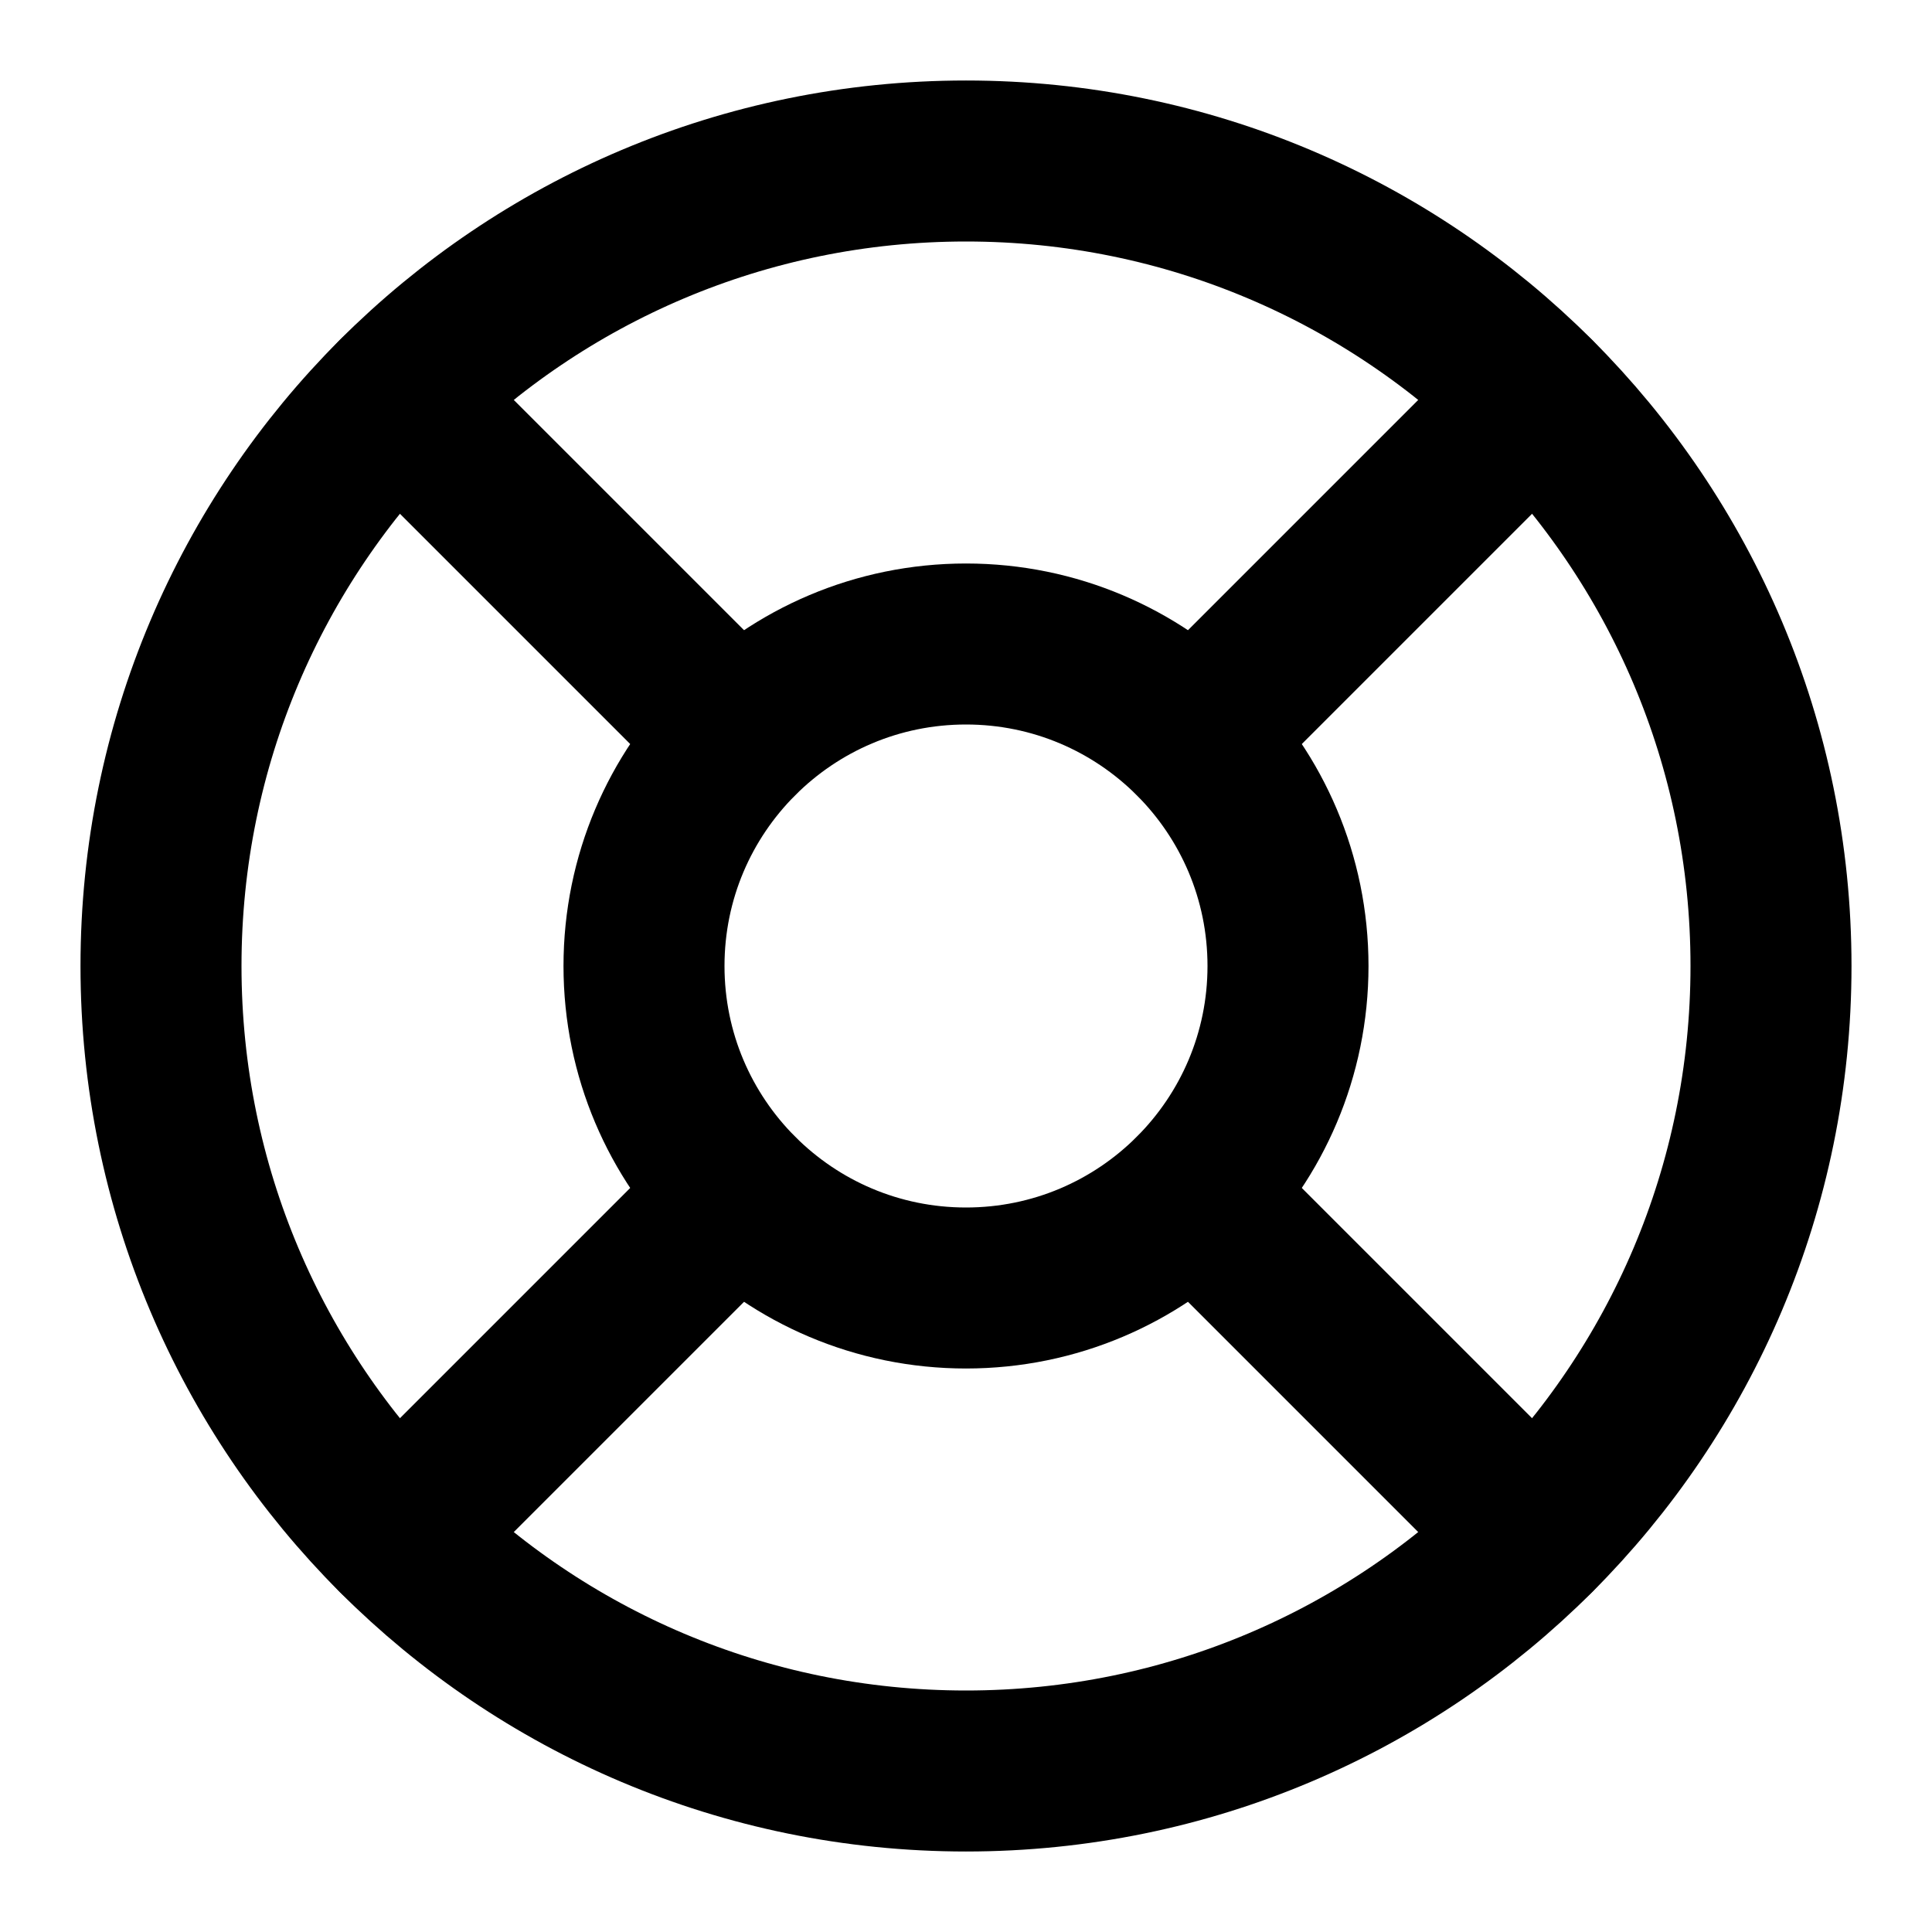
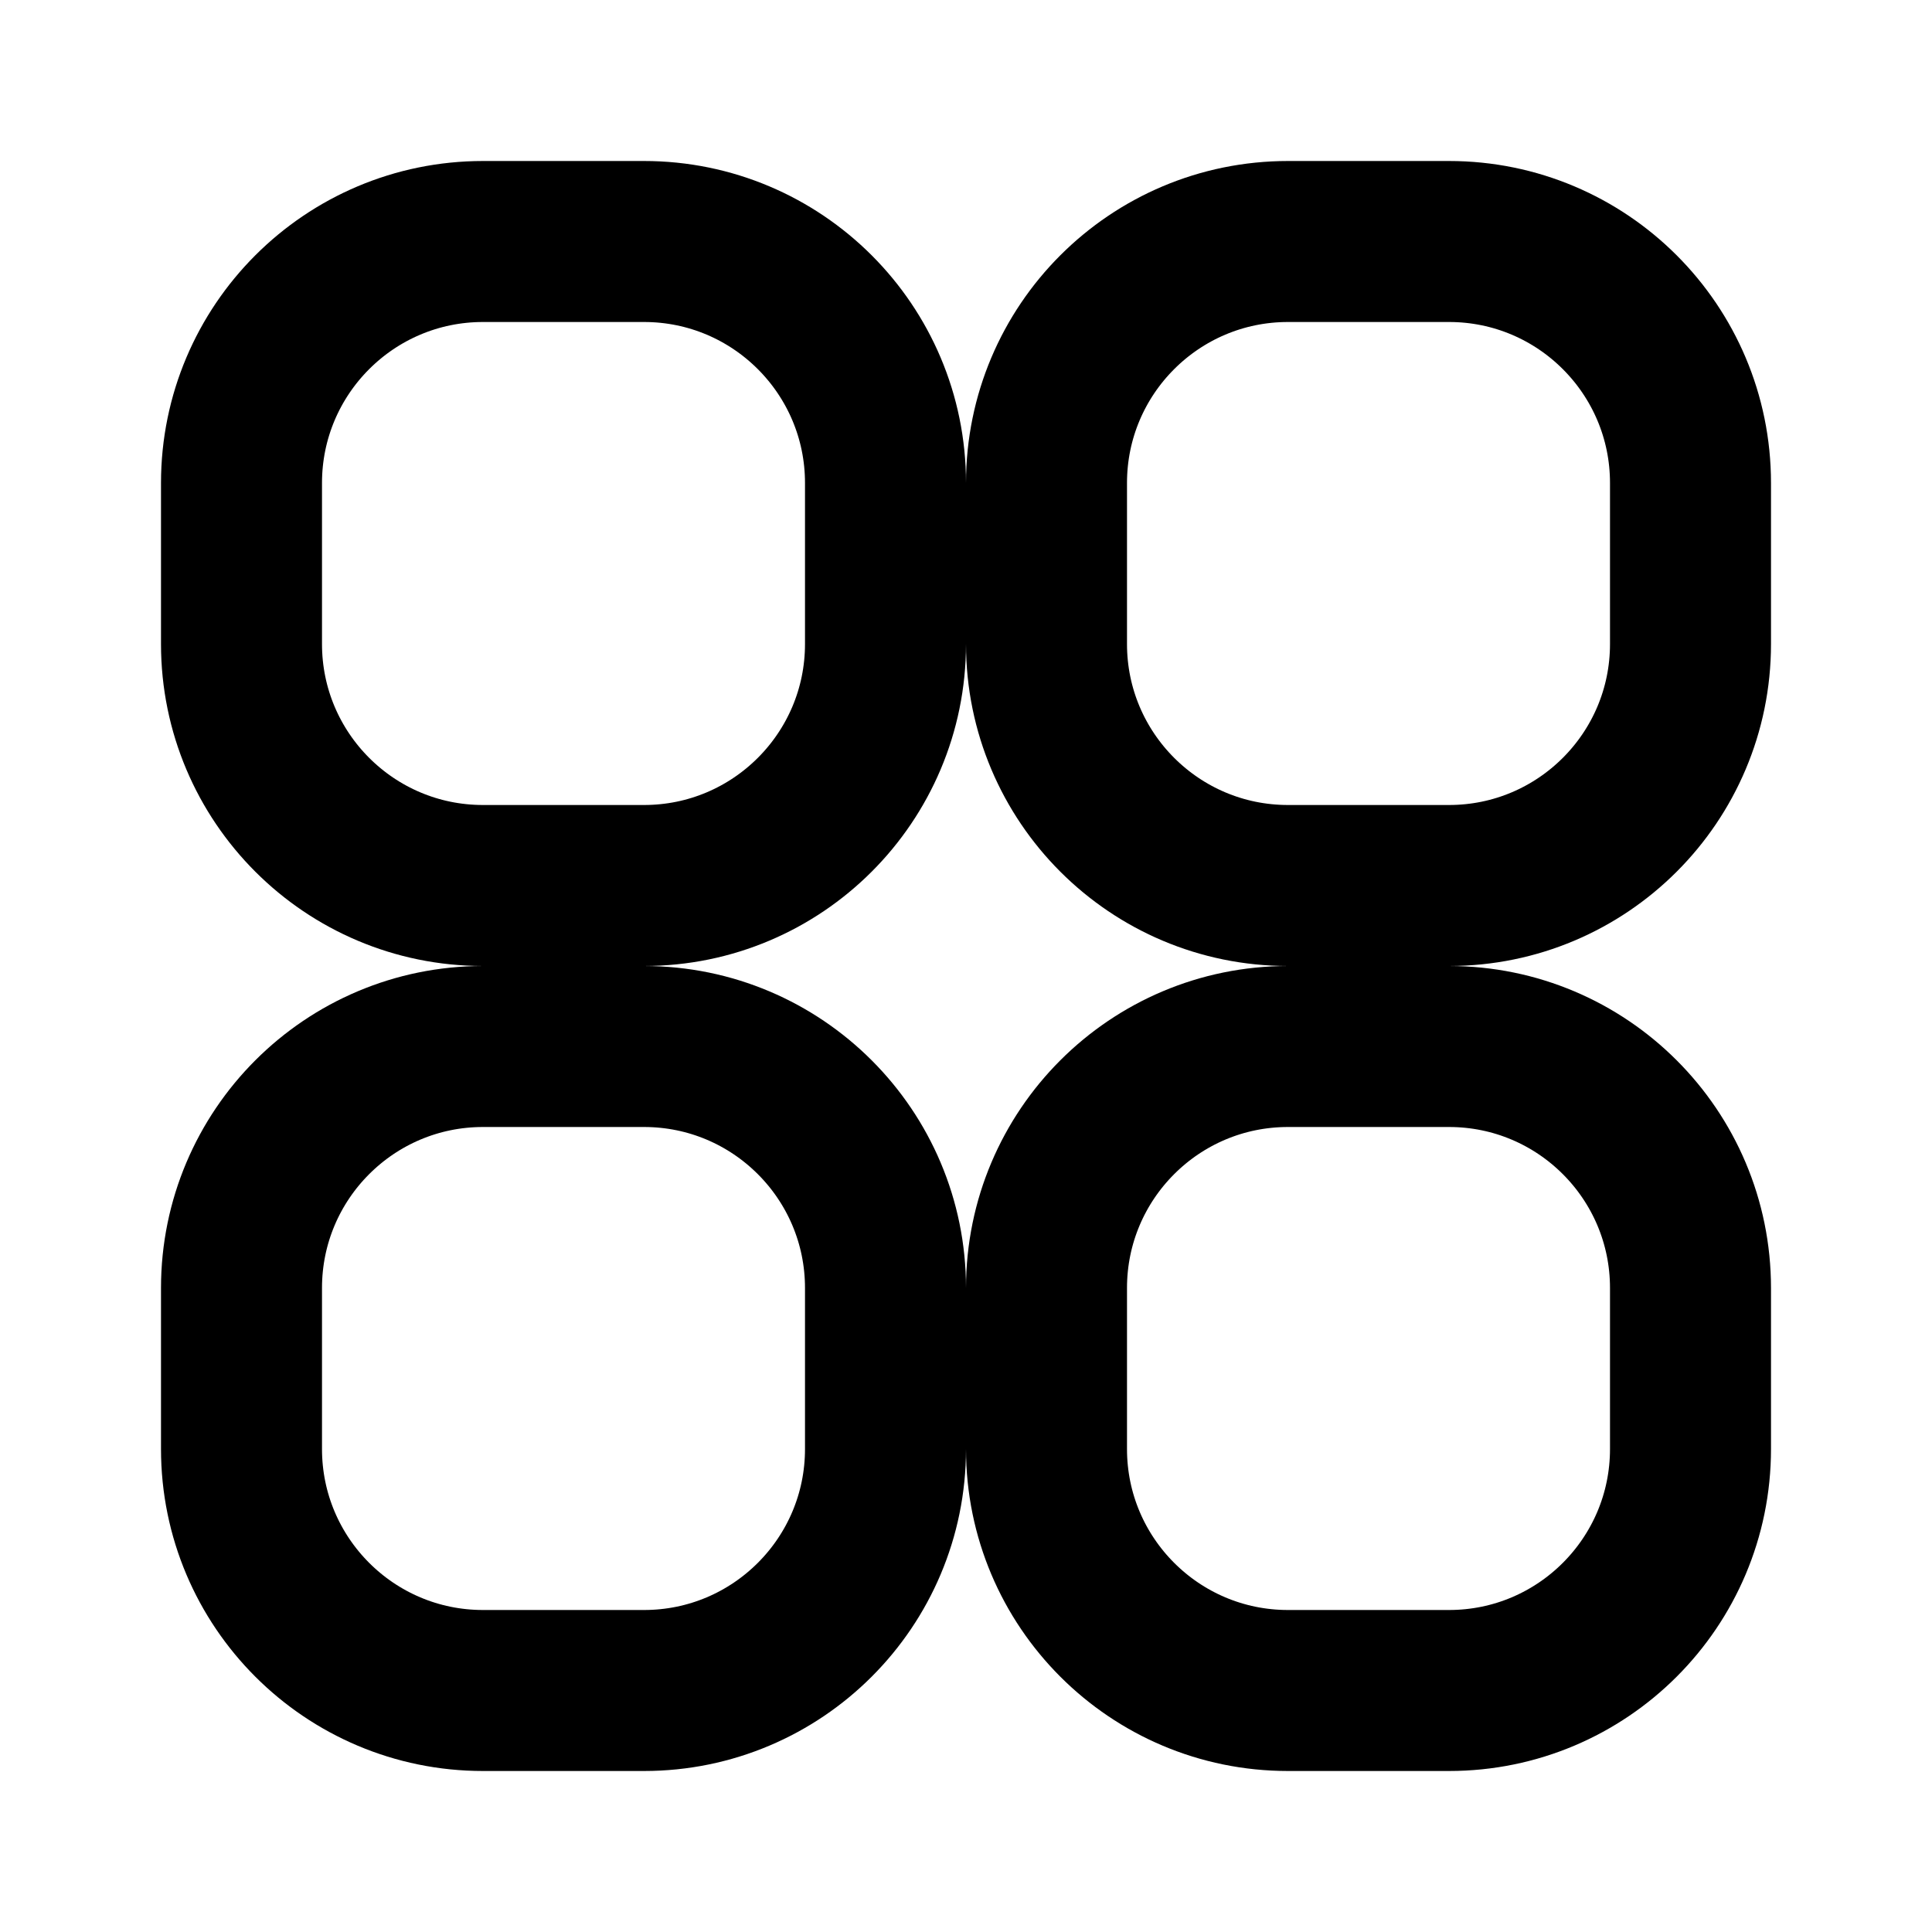
<svg xmlns="http://www.w3.org/2000/svg" width="24" height="24" viewBox="0 0 24 24" fill="none" stroke="currentColor" stroke-width="2" stroke-linecap="round" stroke-linejoin="round">
-   <circle cx="12" cy="12" r="10" />
-   <path d="m4.93 4.93 4.24 4.24" />
-   <path d="m14.83 9.17 4.24-4.24" />
-   <path d="m14.83 14.83 4.24 4.24" />
-   <path d="m9.17 14.83-4.24 4.24" />
-   <circle cx="12" cy="12" r="4" />
+   <rect x="3" y="3" width="8" height="8" rx="3" />
+   <rect x="13" y="3" width="8" height="8" rx="3" />
+   <rect x="3" y="13" width="8" height="8" rx="3" />
+   <rect x="13" y="13" width="8" height="8" rx="3" />
</svg>
